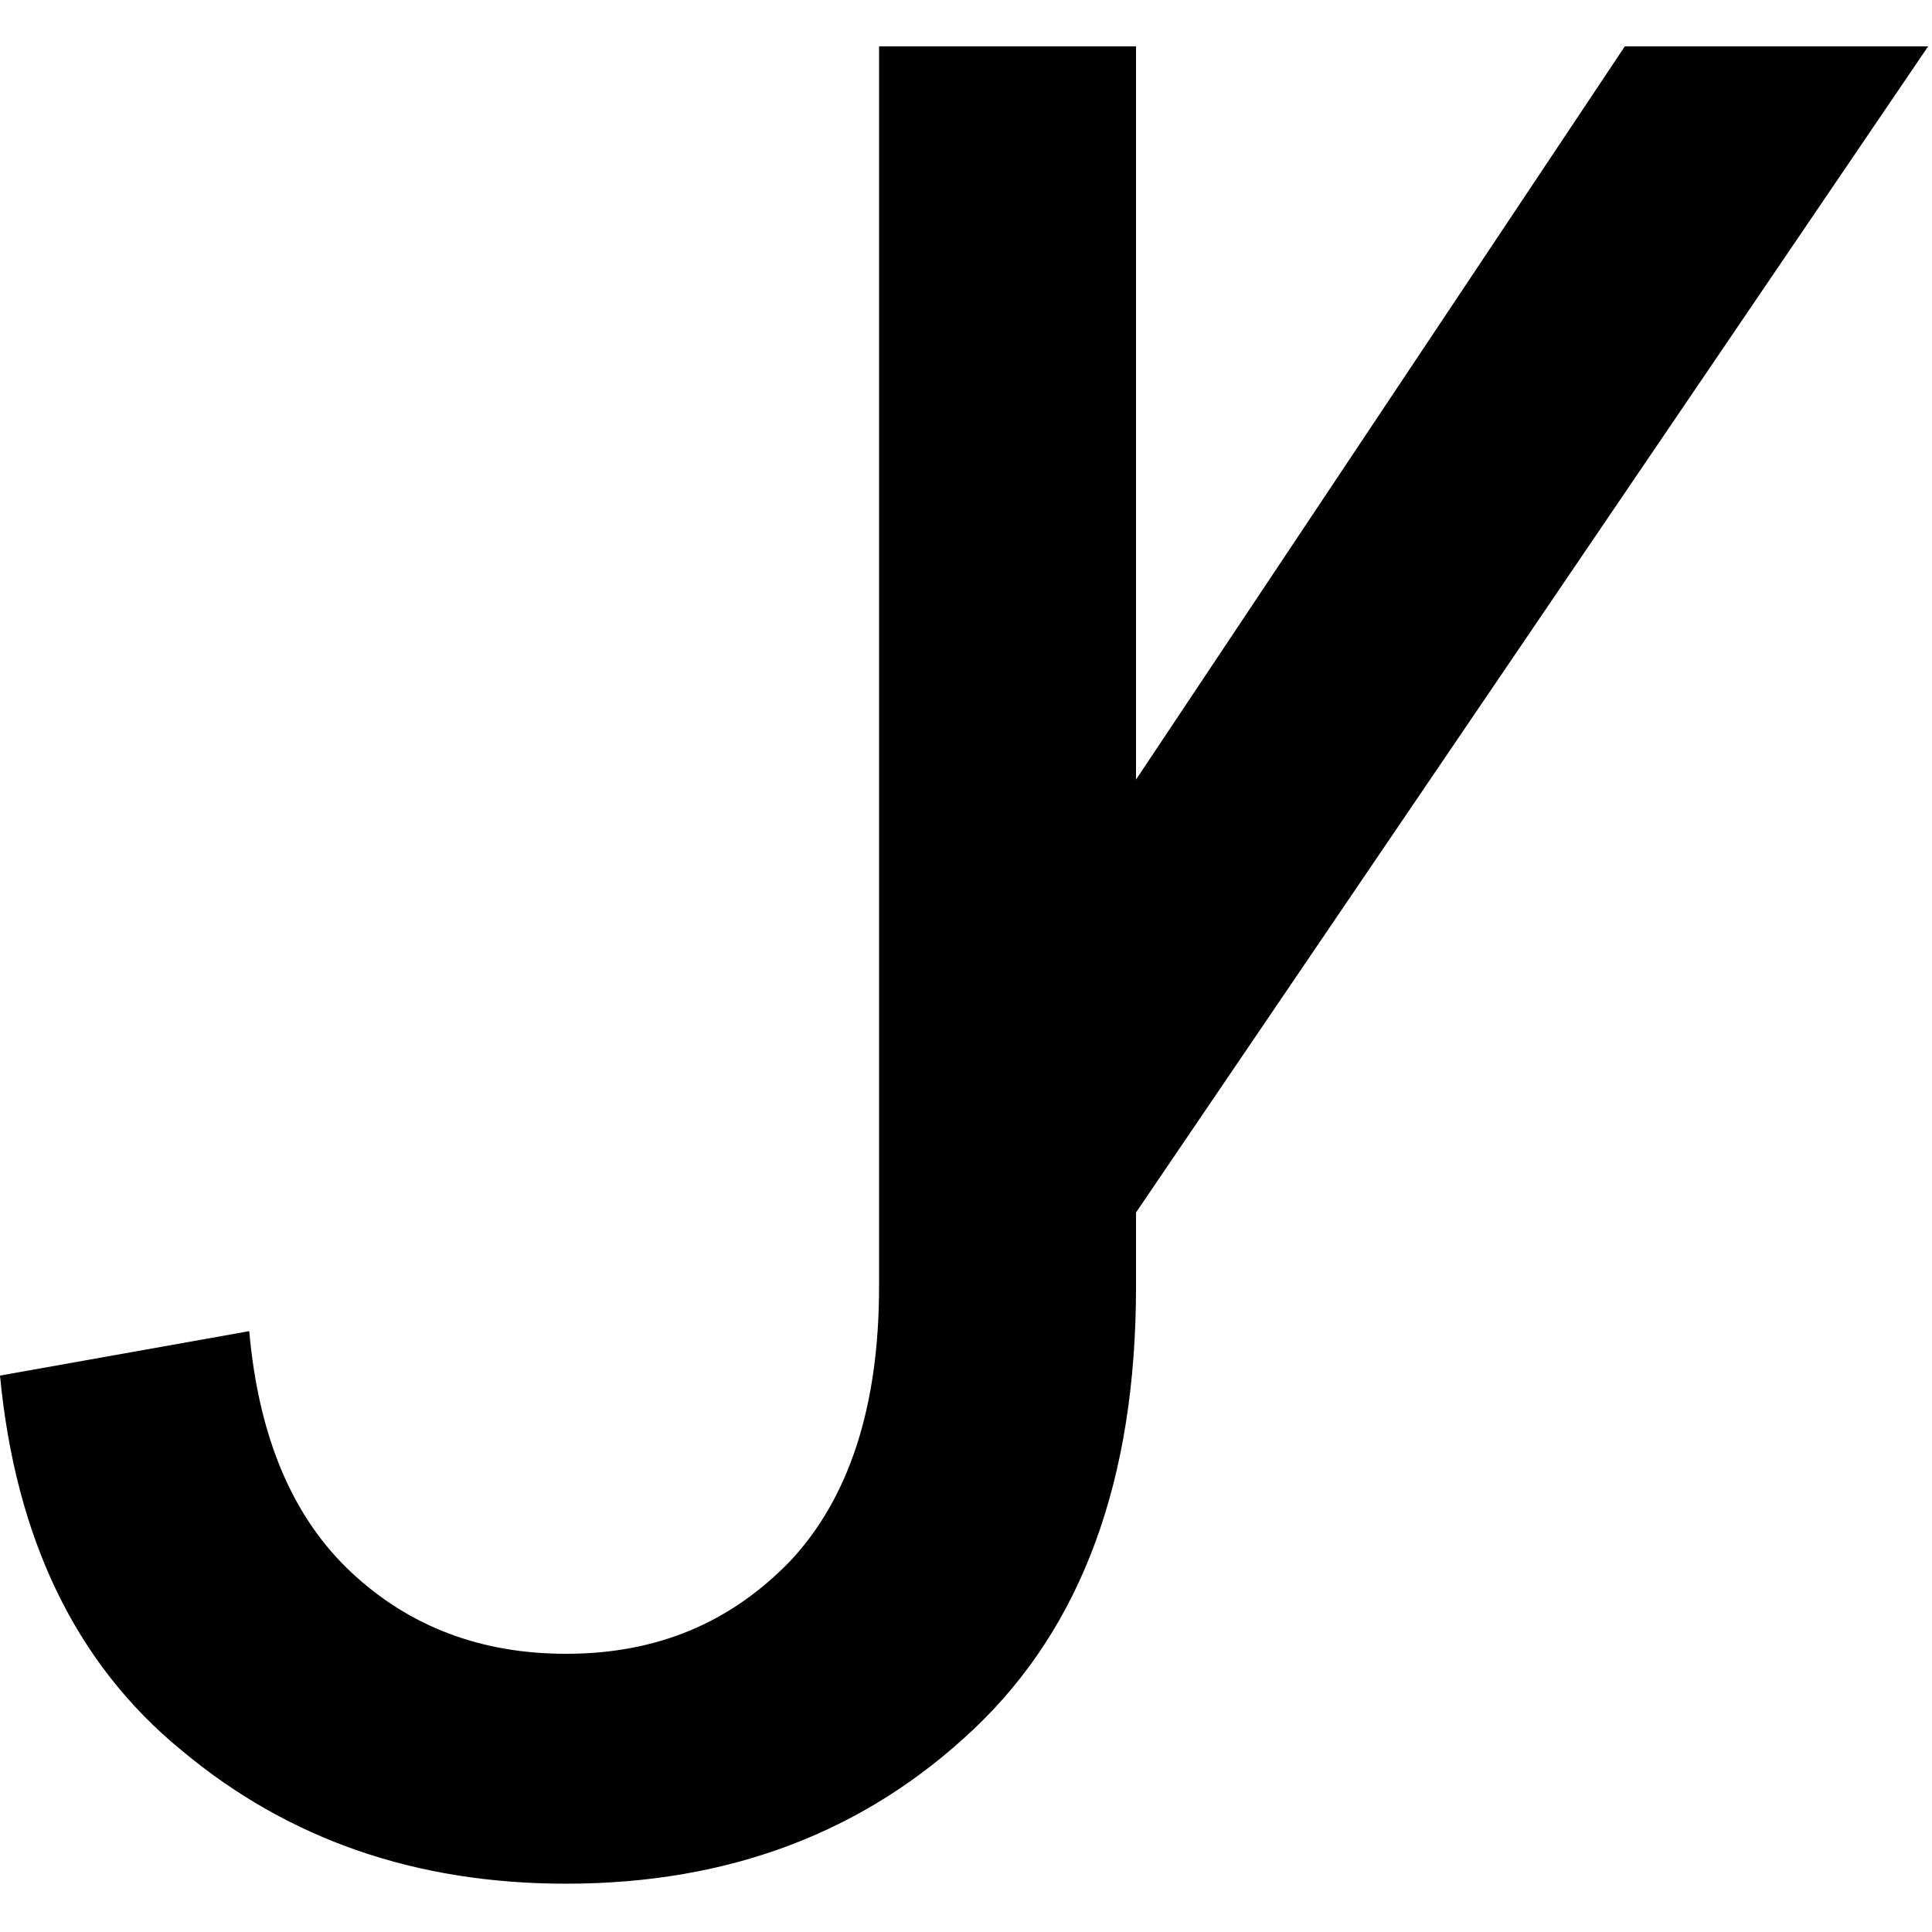
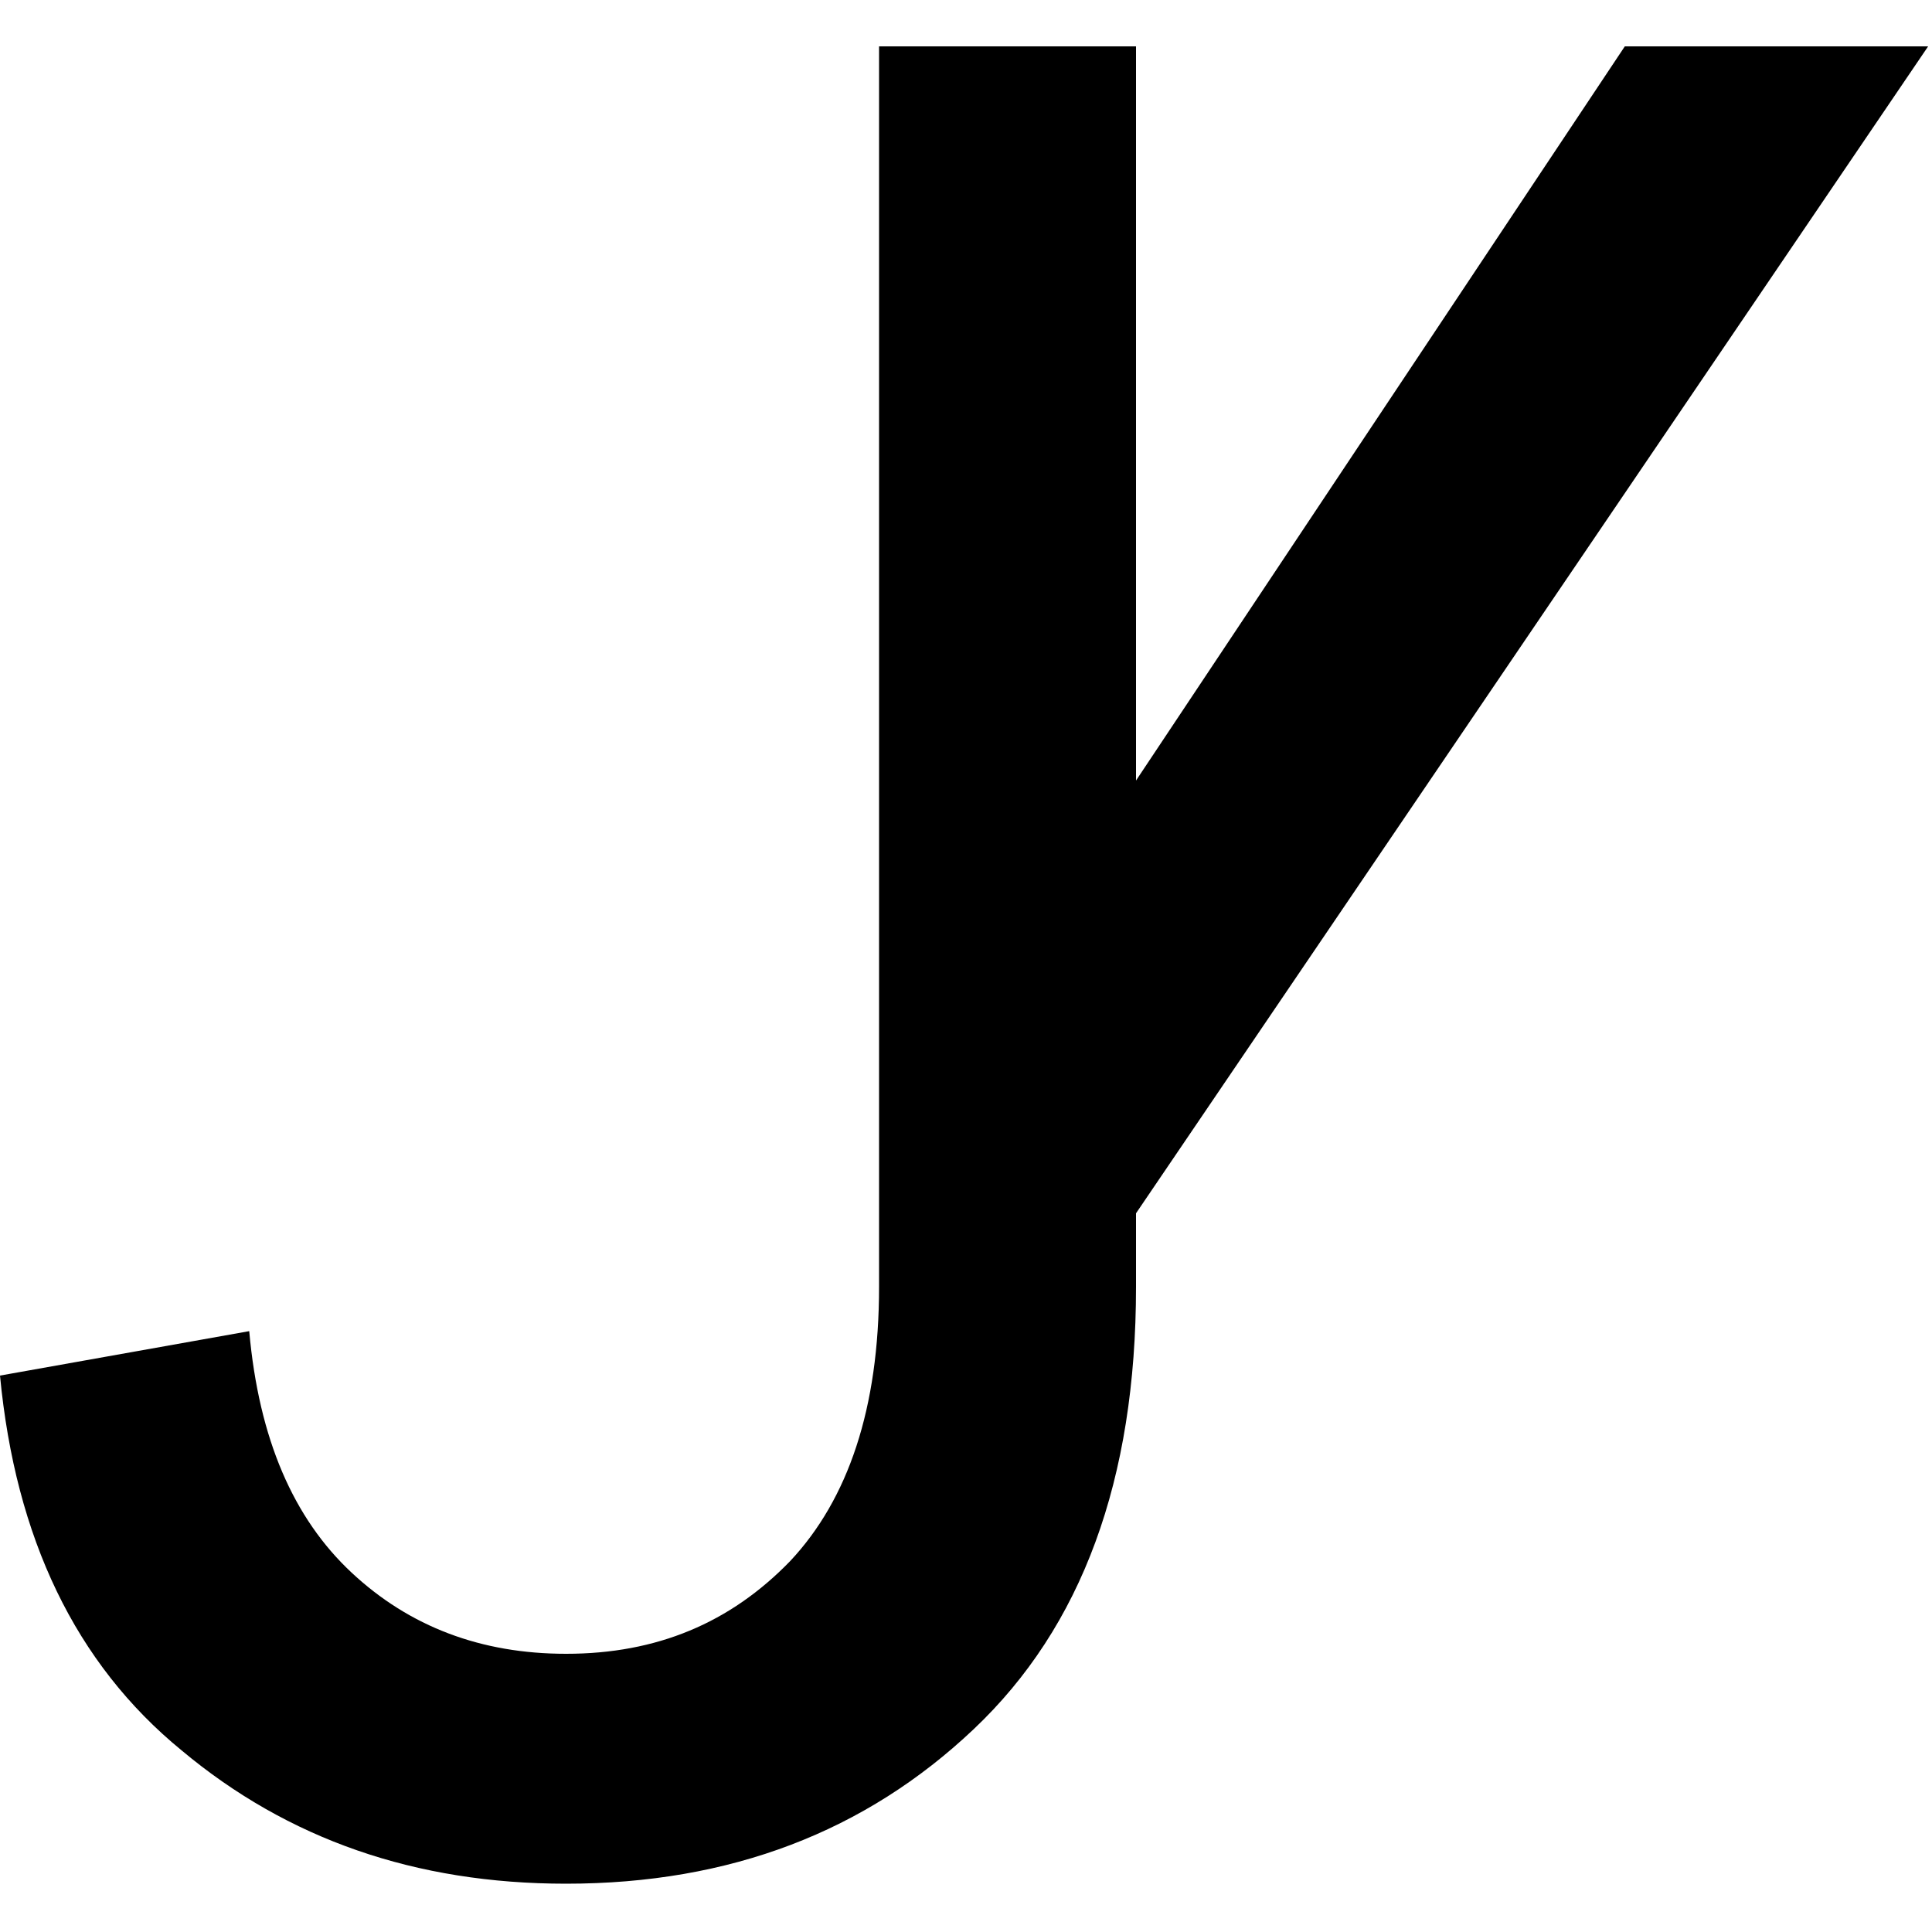
<svg xmlns="http://www.w3.org/2000/svg" version="1.1" id="Layer_1" x="0px" y="0px" viewBox="0 0 100 100" style="enable-background:new 0 0 100 100;" xml:space="preserve">
  <style type="text/css">
	.st0{display:none;}
	.st1{display:inline;}
</style>
  <g id="Layer_1_1_" class="st0">
    <g class="st1">
      <path d="M0,67.3v-7h19.4v6.6c0,9.2,4,12.6,10.9,12.6c7,0,10.3-4.2,10.3-11.6V3.1h21.1v65.2c0,7.7-1.9,13.8-5.8,18.5    c-4.9,6.2-13.2,10-24.4,10C10.5,96.9,0,85.5,0,67.3z" />
    </g>
    <polygon class="st1" points="100,3.1 61.6,65.7 61.6,31.4 79.4,3.1  " />
  </g>
-   <g id="Layer_2_1_">
-     <path d="M84.1,2.4L54.9,46.2v22.3L99.8,2.4H84.1z" />
-     <path d="M58.8,2.4v64.2c0,10-2.8,17.6-8.4,22.9s-12.6,8-21.1,8c-7.8,0-14.4-2.3-19.9-6.9c-5.5-4.5-8.6-11-9.4-19.4l12.9-2.3   c0.5,5.6,2.3,9.7,5.3,12.5s6.7,4.2,11.1,4.2c4.7,0,8.5-1.6,11.6-4.8c3-3.2,4.6-7.9,4.6-14.2V2.4H58.8z" />
-   </g>
+   <path d="M99.8,2.4H84.1l-25.3,38v-38H45.5v64.2c0,6.3-1.6,11-4.6,14.2c-3.1,3.2-6.9,4.8-11.6,4.8c-4.4,0-8.1-1.4-11.1-4.2  c-3-2.8-4.8-6.9-5.3-12.5L0,71.2c0.8,8.4,3.9,14.9,9.4,19.4c5.5,4.6,12.1,6.9,19.9,6.9c8.5,0,15.5-2.7,21.1-8  c5.6-5.3,8.4-12.9,8.4-22.9v-3.8L99.8,2.4z" />
</svg>
